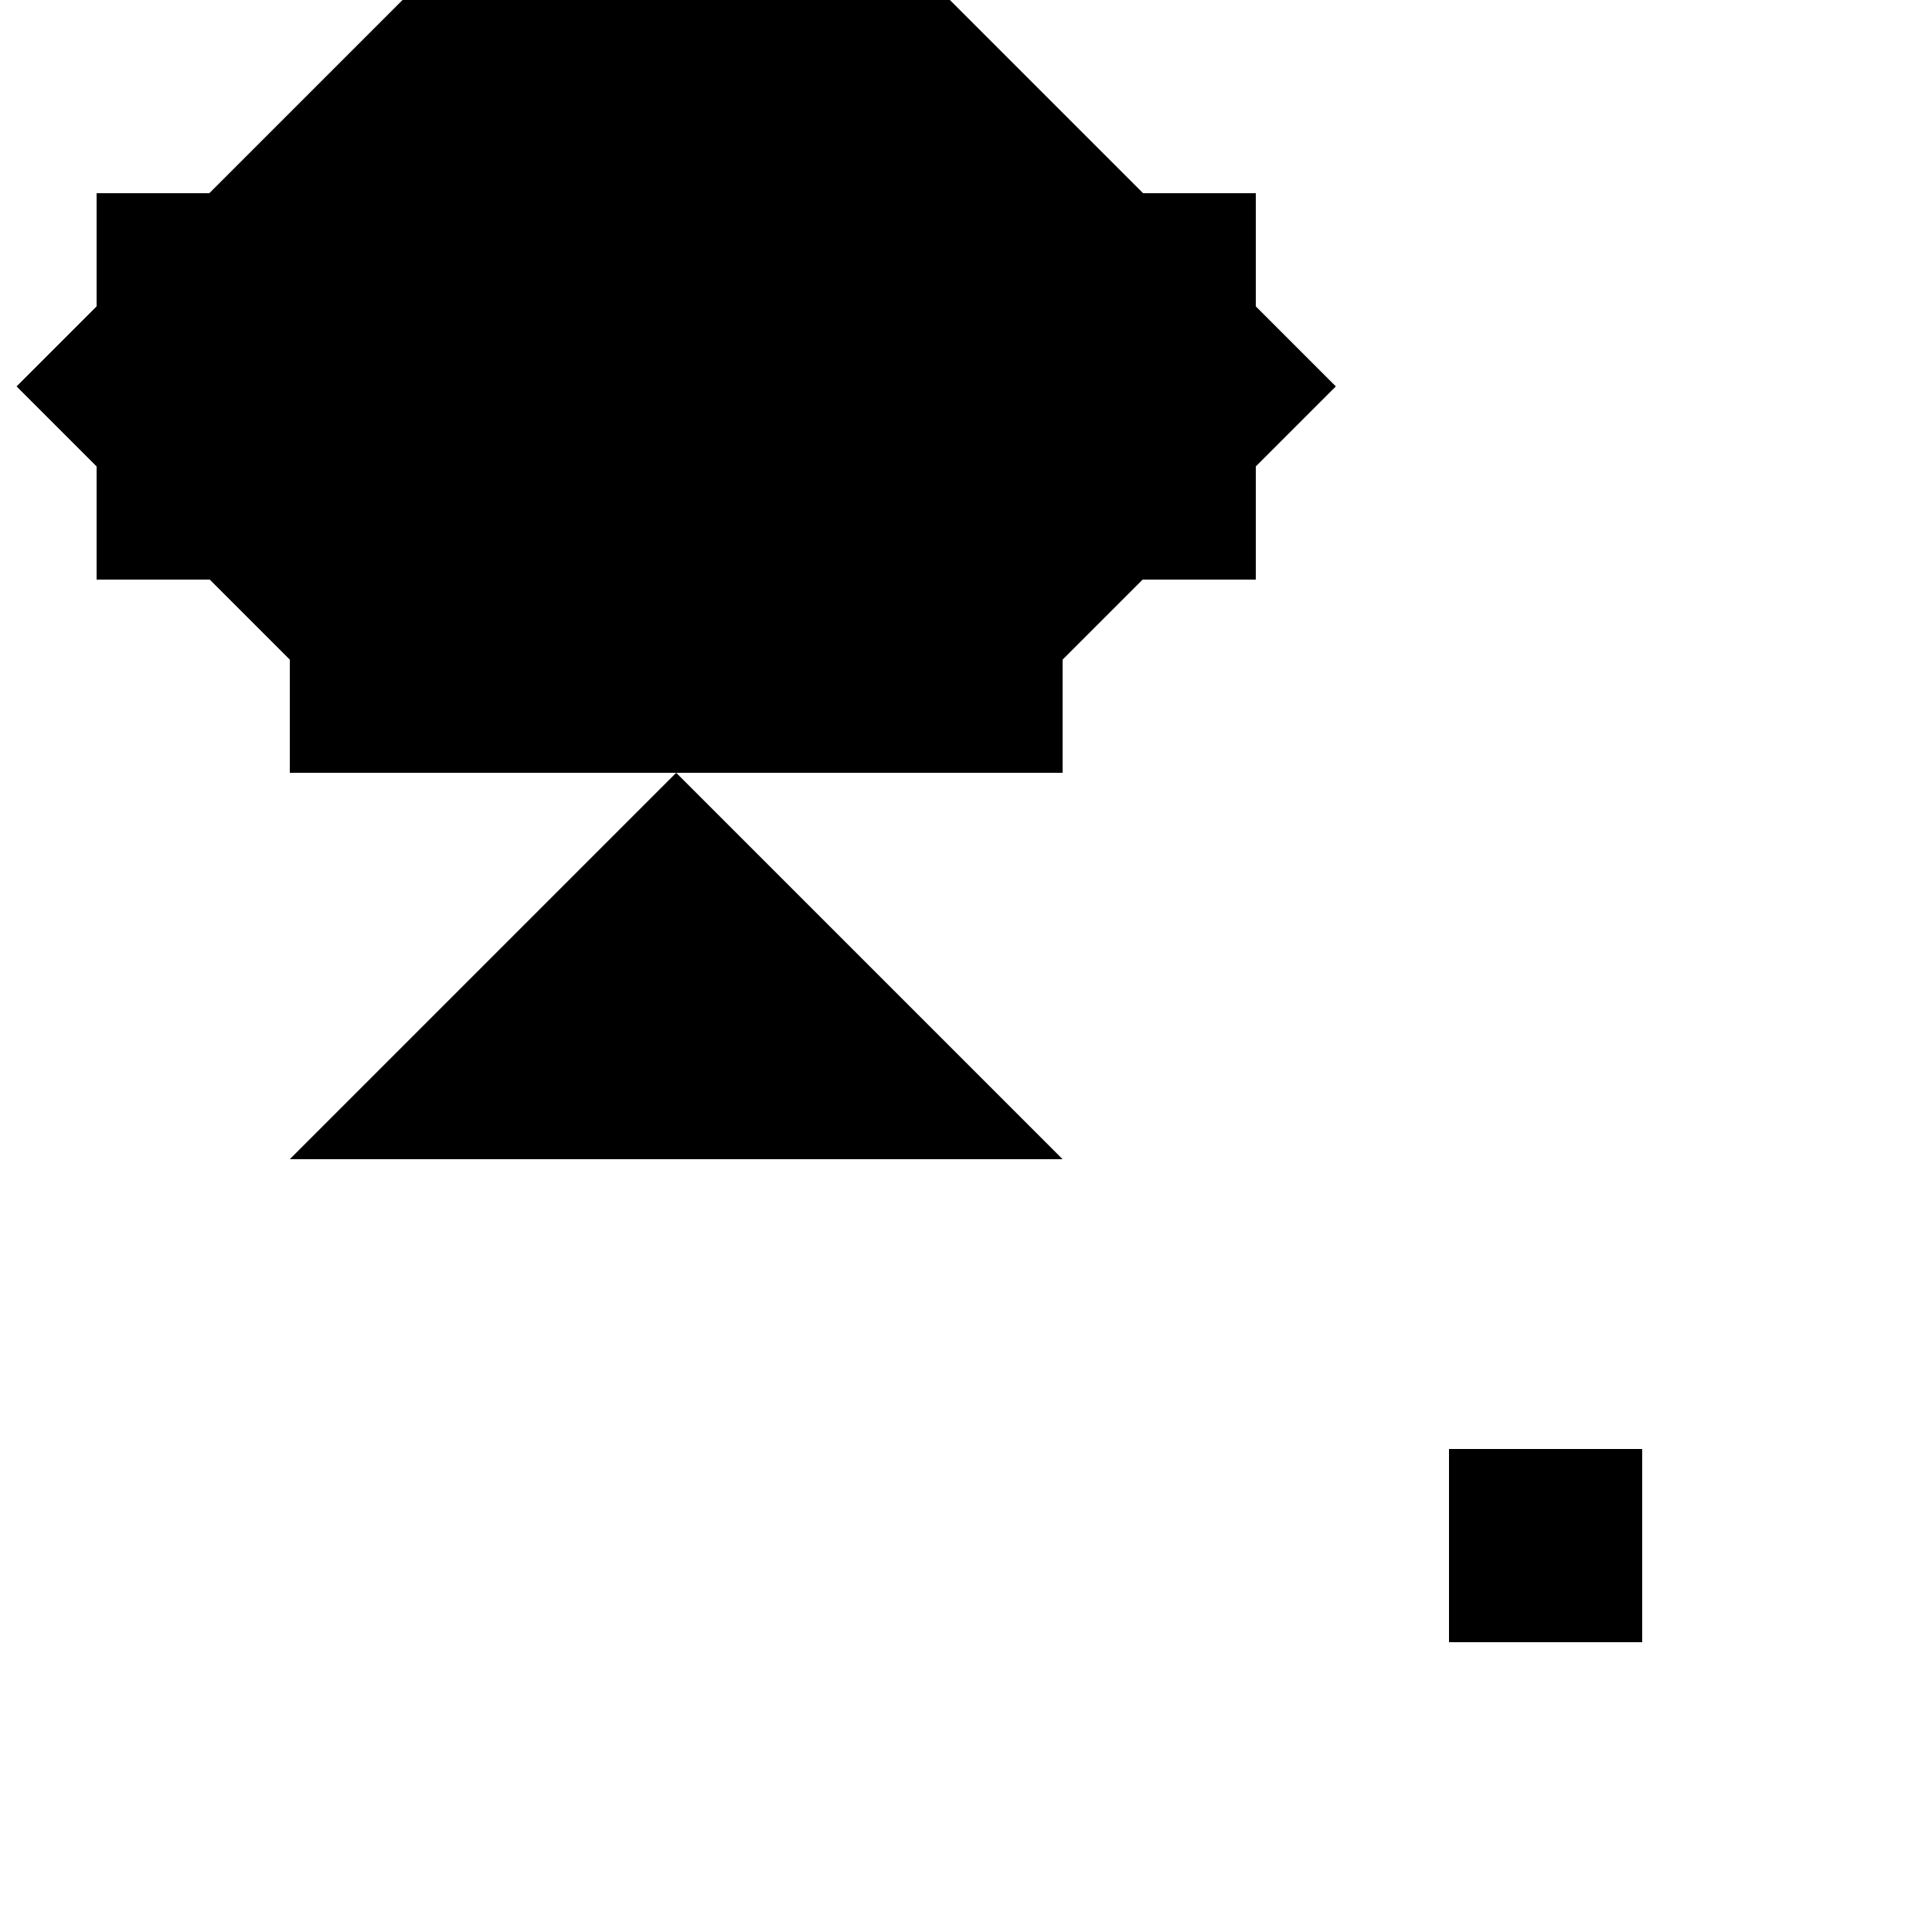
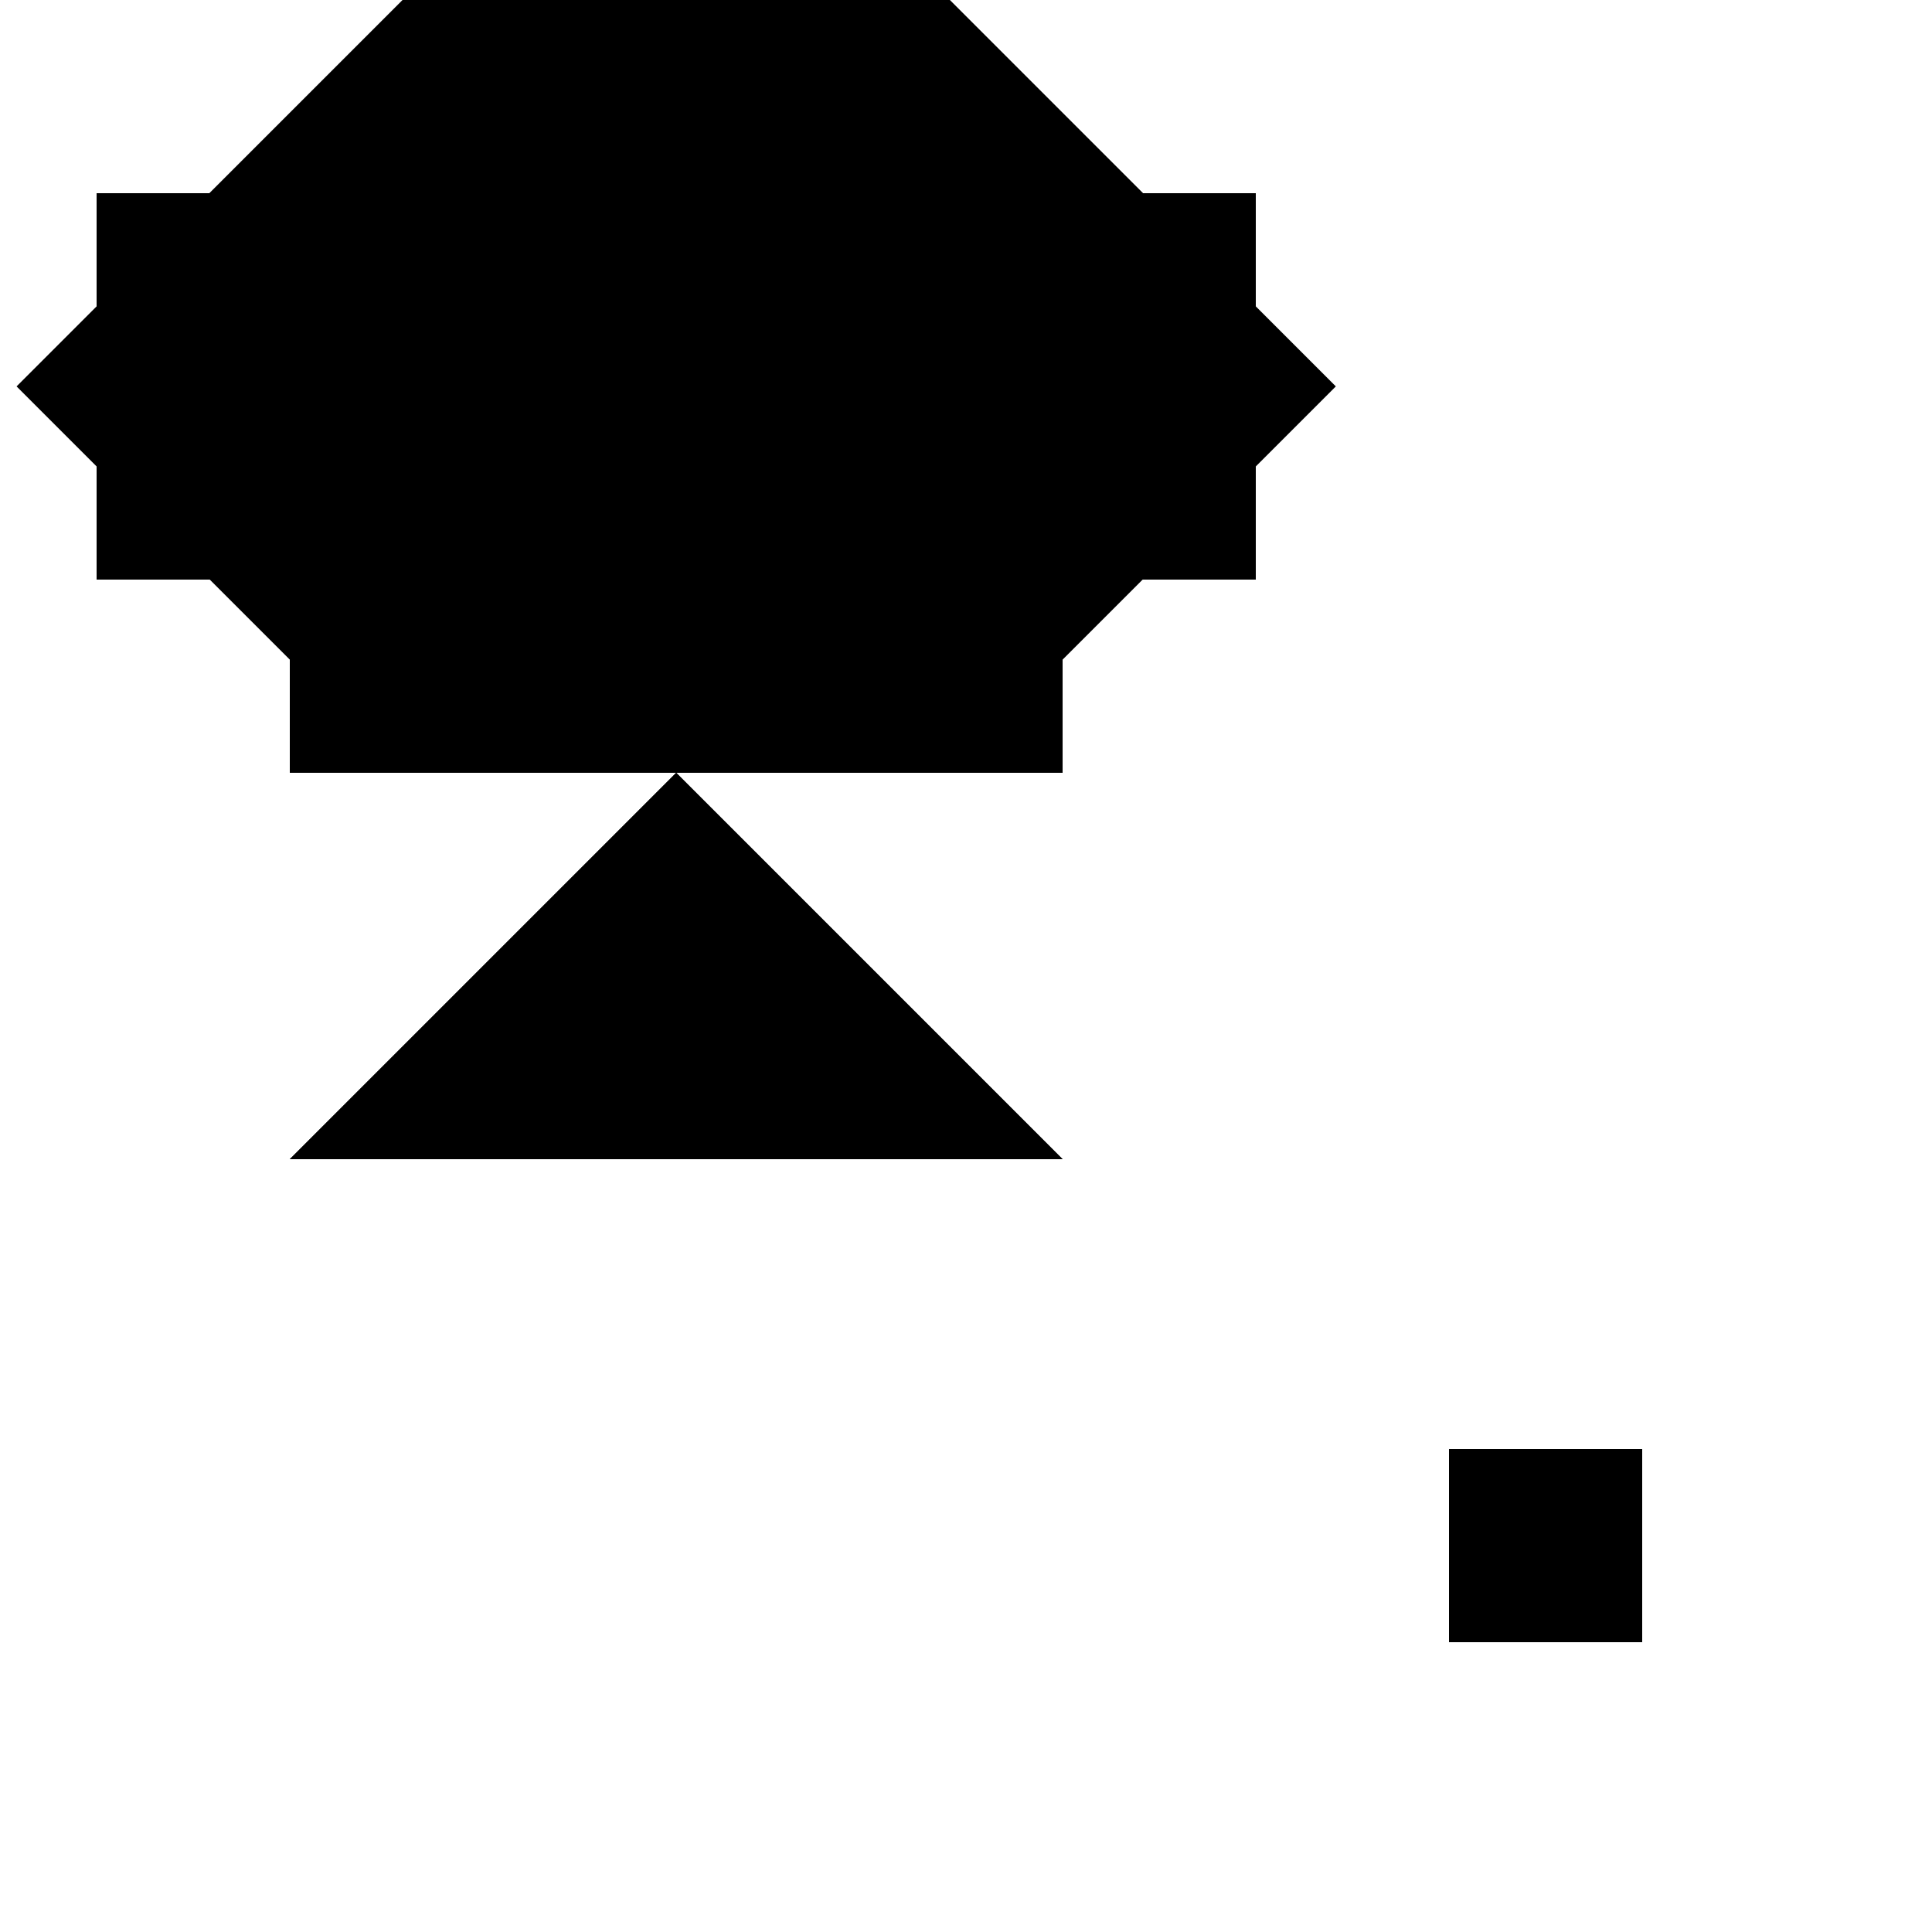
<svg xmlns="http://www.w3.org/2000/svg" width="20mm" height="20mm" viewBox="0 0 20 20">
  <g transform="translate(3 4) scale(2)">
    <path id="profile" d="M 0 0 Q 2 -2 4 0 C 4 2 0 2 0 0 Z" />
    <path id="relative" d="m 0 0 q 2 -2 4 0 c 0 2 -4 2 -4 0 z" />
    <path id="arc" d="M 0 0 A 2 2 0 0 1 4 0 L 0 0 Z" />
    <path id="stroke" stroke="black" d="M 0 0 Q 2 -2 4 0 C 4 2 0 2 0 0 Z" />
    <path id="open-stroke" fill="none" stroke="black" stroke-width="2" stroke-linecap="round" d="M 0 0 L 4 0" />
    <path id="curved-stroke" fill="none" stroke="black" stroke-width="2" stroke-linecap="round" d="M 0 0 Q 2 -2 4 0" />
    <path id="joined-stroke" fill="none" stroke="black" stroke-width="2" stroke-linecap="butt" stroke-linejoin="round" d="M 0 0 L 2 -2 L 4 0" />
    <path id="miter-stroke" fill="none" stroke="black" stroke-width="2" stroke-linecap="butt" stroke-linejoin="miter" d="M 0 0 L 2 -2 L 4 0" />
    <path id="bevel-stroke" fill="none" stroke="black" stroke-width="2" stroke-linecap="butt" stroke-linejoin="bevel" d="M 0 0 L 2 -2 L 4 0" />
    <path id="closed-stroke" fill="none" stroke="black" stroke-width="2" stroke-linecap="butt" stroke-linejoin="round" d="M 0 0 L 4 0 L 2 -2 Z" />
    <path id="square-stroke" fill="none" stroke="black" stroke-width="2" stroke-linecap="square" d="M 0 0 L 4 0" />
    <g fill="none" stroke="black" stroke-width="2" stroke-linecap="square" stroke-linejoin="miter">
      <path id="inherited-stroke" d="M 0 0 L 2 -2 L 4 0" />
    </g>
    <g fill="none" stroke="black" stroke-width="2" stroke-linecap="butt" stroke-linejoin="miter" stroke-miterlimit="1">
      <path id="limited-miter-stroke" d="M 0 0 L 2 -2 L 4 0" />
    </g>
    <circle id="circle" cx="2" cy="0" r="2" />
    <ellipse id="ellipse" cx="2" cy="0" rx="2" ry="1" />
    <rect id="rect" x="0" y="0" width="4" height="2" />
    <rect id="rounded" x="0" y="0" width="4" height="2" rx="0.5" />
    <polygon id="polygon" points="0,0 4,0 4,2 0,2" />
    <path id="zeroarc" d="M0 0 A0 2 0 0 1 4 0 L4 2 L0 2 Z" />
    <path id="self-intersecting" fill-rule="evenodd" d="M0 0 L4 4 L0 4 L4 0 Z" />
+     <path id="self-intersecting-nonzero" d="M0 0 L4 4 L0 4 L4 0 Z" />
    <path id="ring" d="M0 0 A2 2 0 1 0 4 0 A2 2 0 1 0 0 0 Z M1 0 A1 1 0 1 1 3 0 A1 1 0 1 1 1 0 Z" />
    <path id="evenodd" fill-rule="nonzero" style="fill-rule:evenodd" d="M0 0 A2 2 0 1 0 4 0 A2 2 0 1 0 0 0 Z M1 0 A1 1 0 1 0 3 0 A1 1 0 1 0 1 0 Z" />
    <g fill-rule="evenodd">
      <path id="inherited" d="M0 0 A2 2 0 1 0 4 0 A2 2 0 1 0 0 0 Z M1 0 A1 1 0 1 0 3 0 A1 1 0 1 0 1 0 Z" />
      <path id="nonzero" fill-rule="nonzero" d="M0 0 A2 2 0 1 0 4 0 A2 2 0 1 0 0 0 Z M1 0 A1 1 0 1 0 3 0 A1 1 0 1 0 1 0 Z" />
    </g>
    <g id="group-overlap" fill-rule="evenodd">
      <circle cx="2" cy="0" r="2" />
      <circle cx="2" cy="0" r="2" />
    </g>
  </g>
  <rect id="excluded" x="15" y="15" width="2" height="2" />
</svg>
